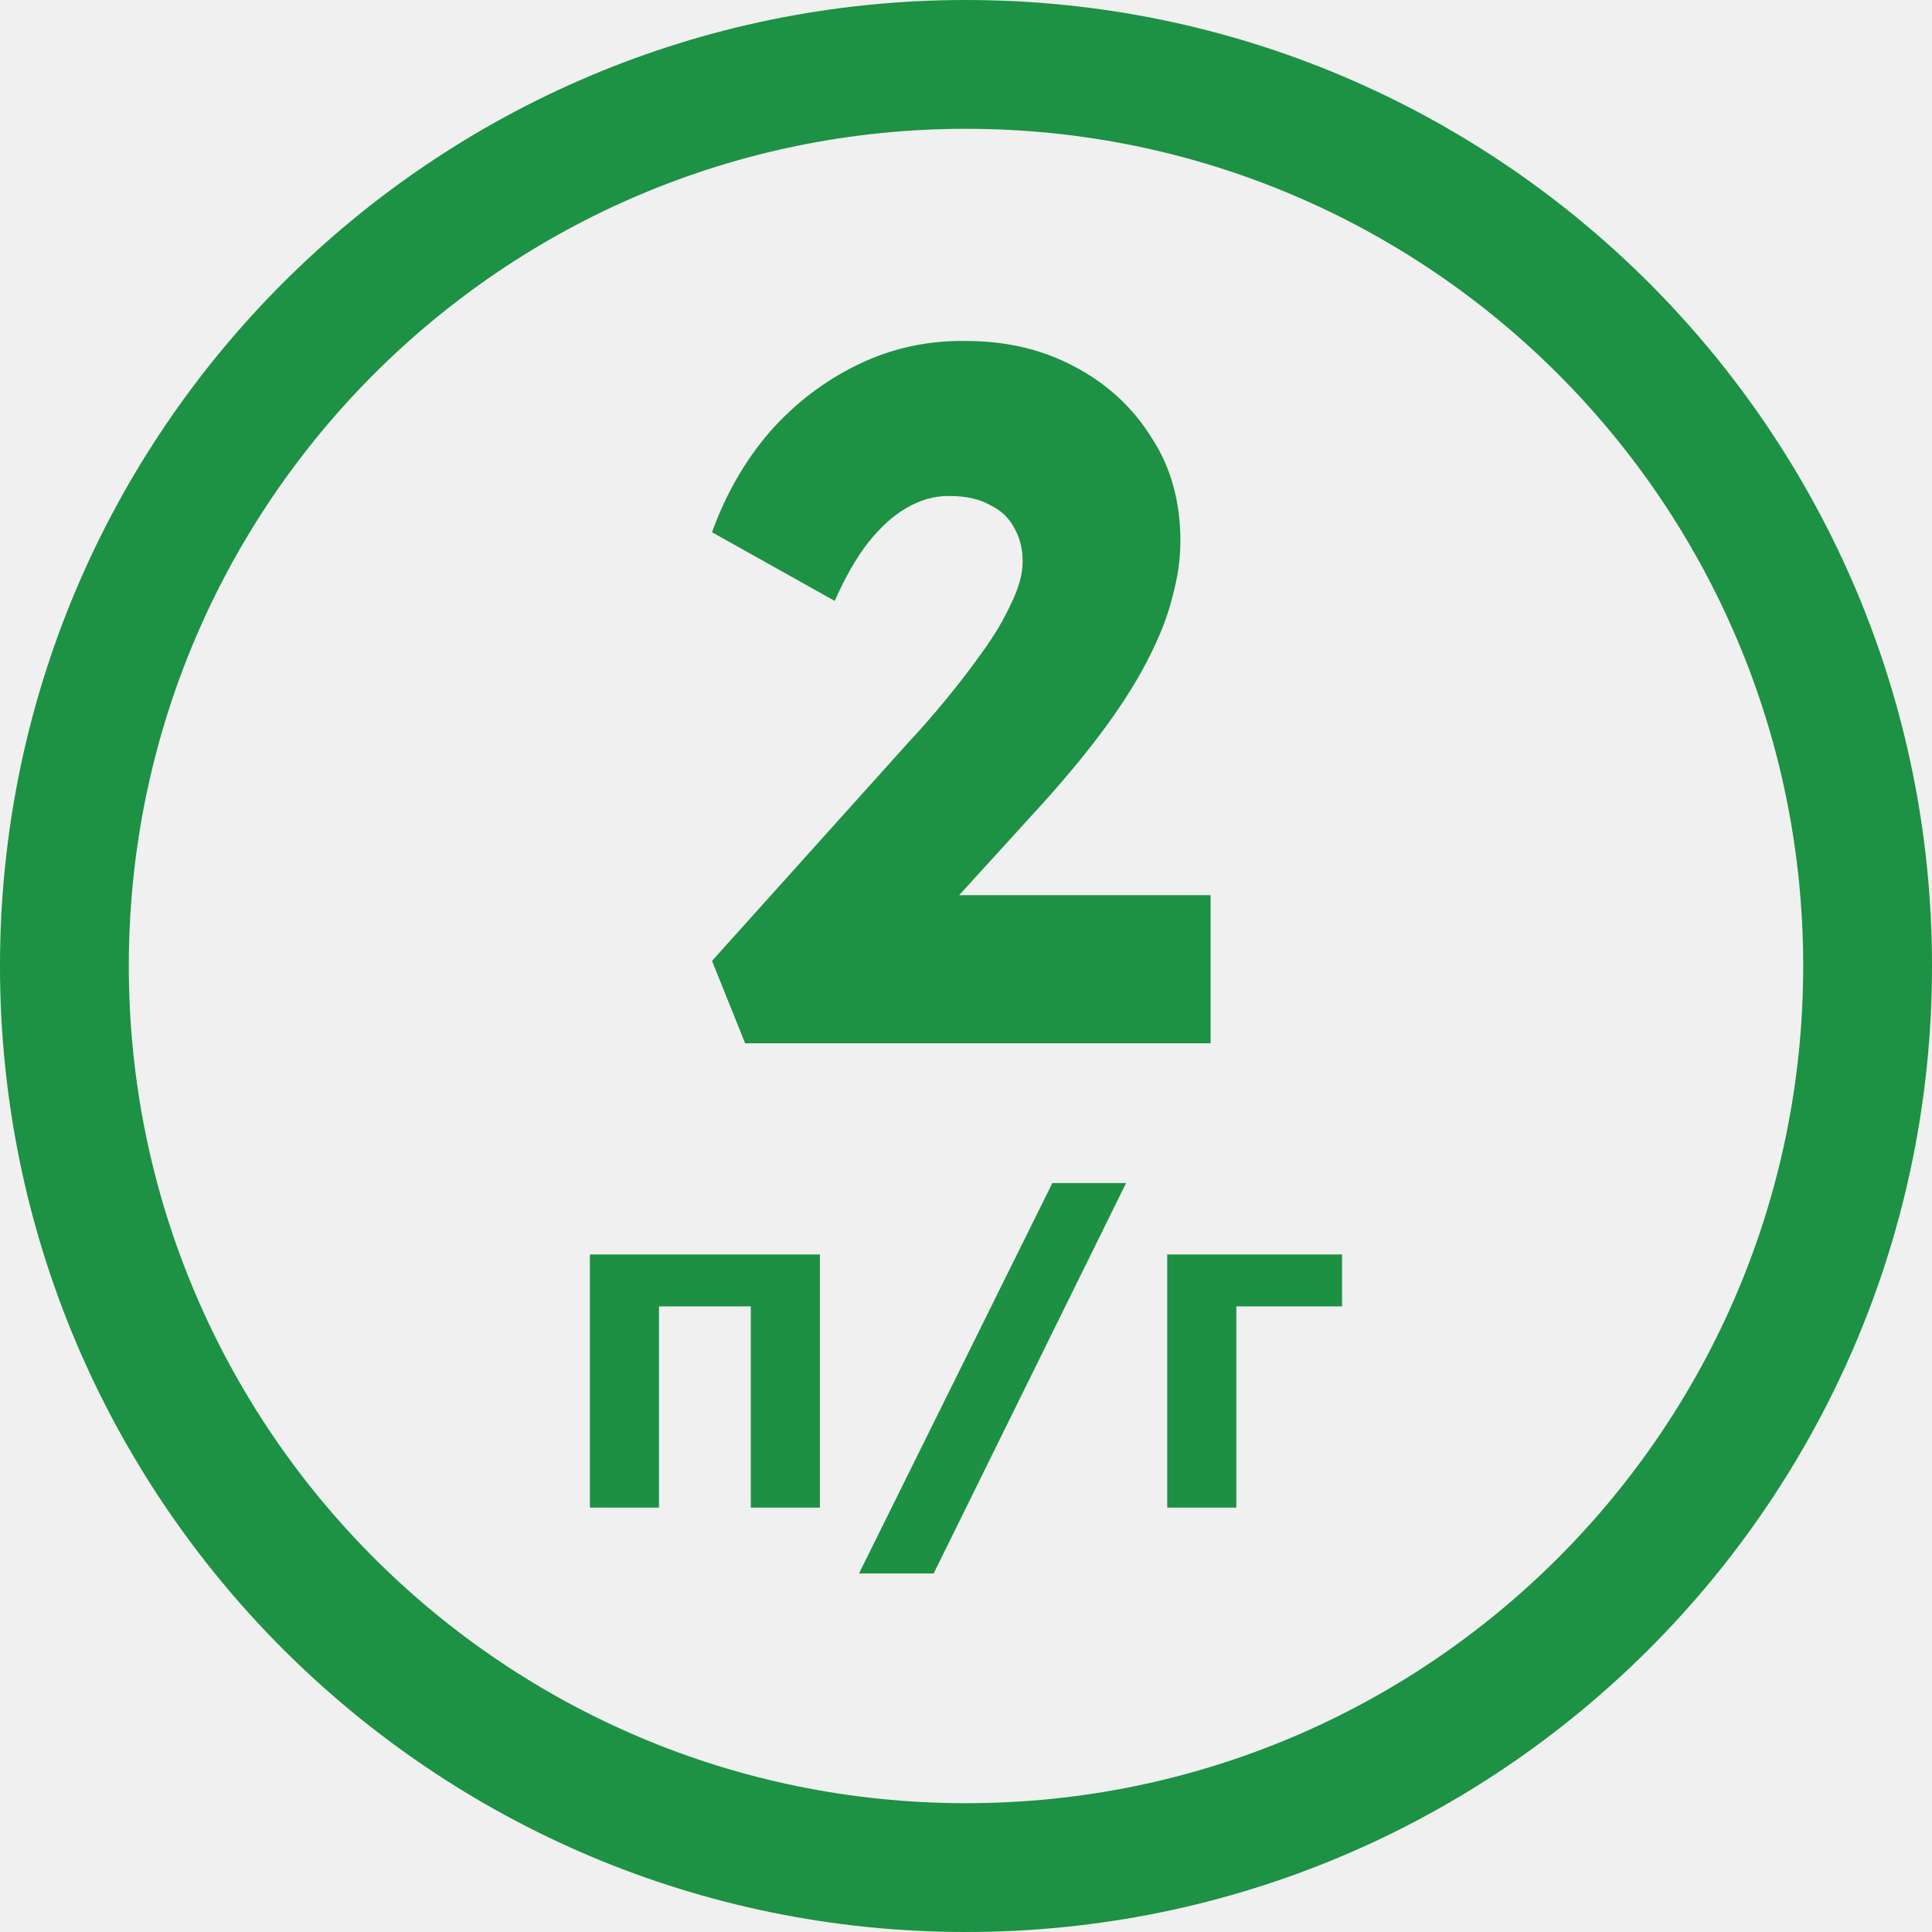
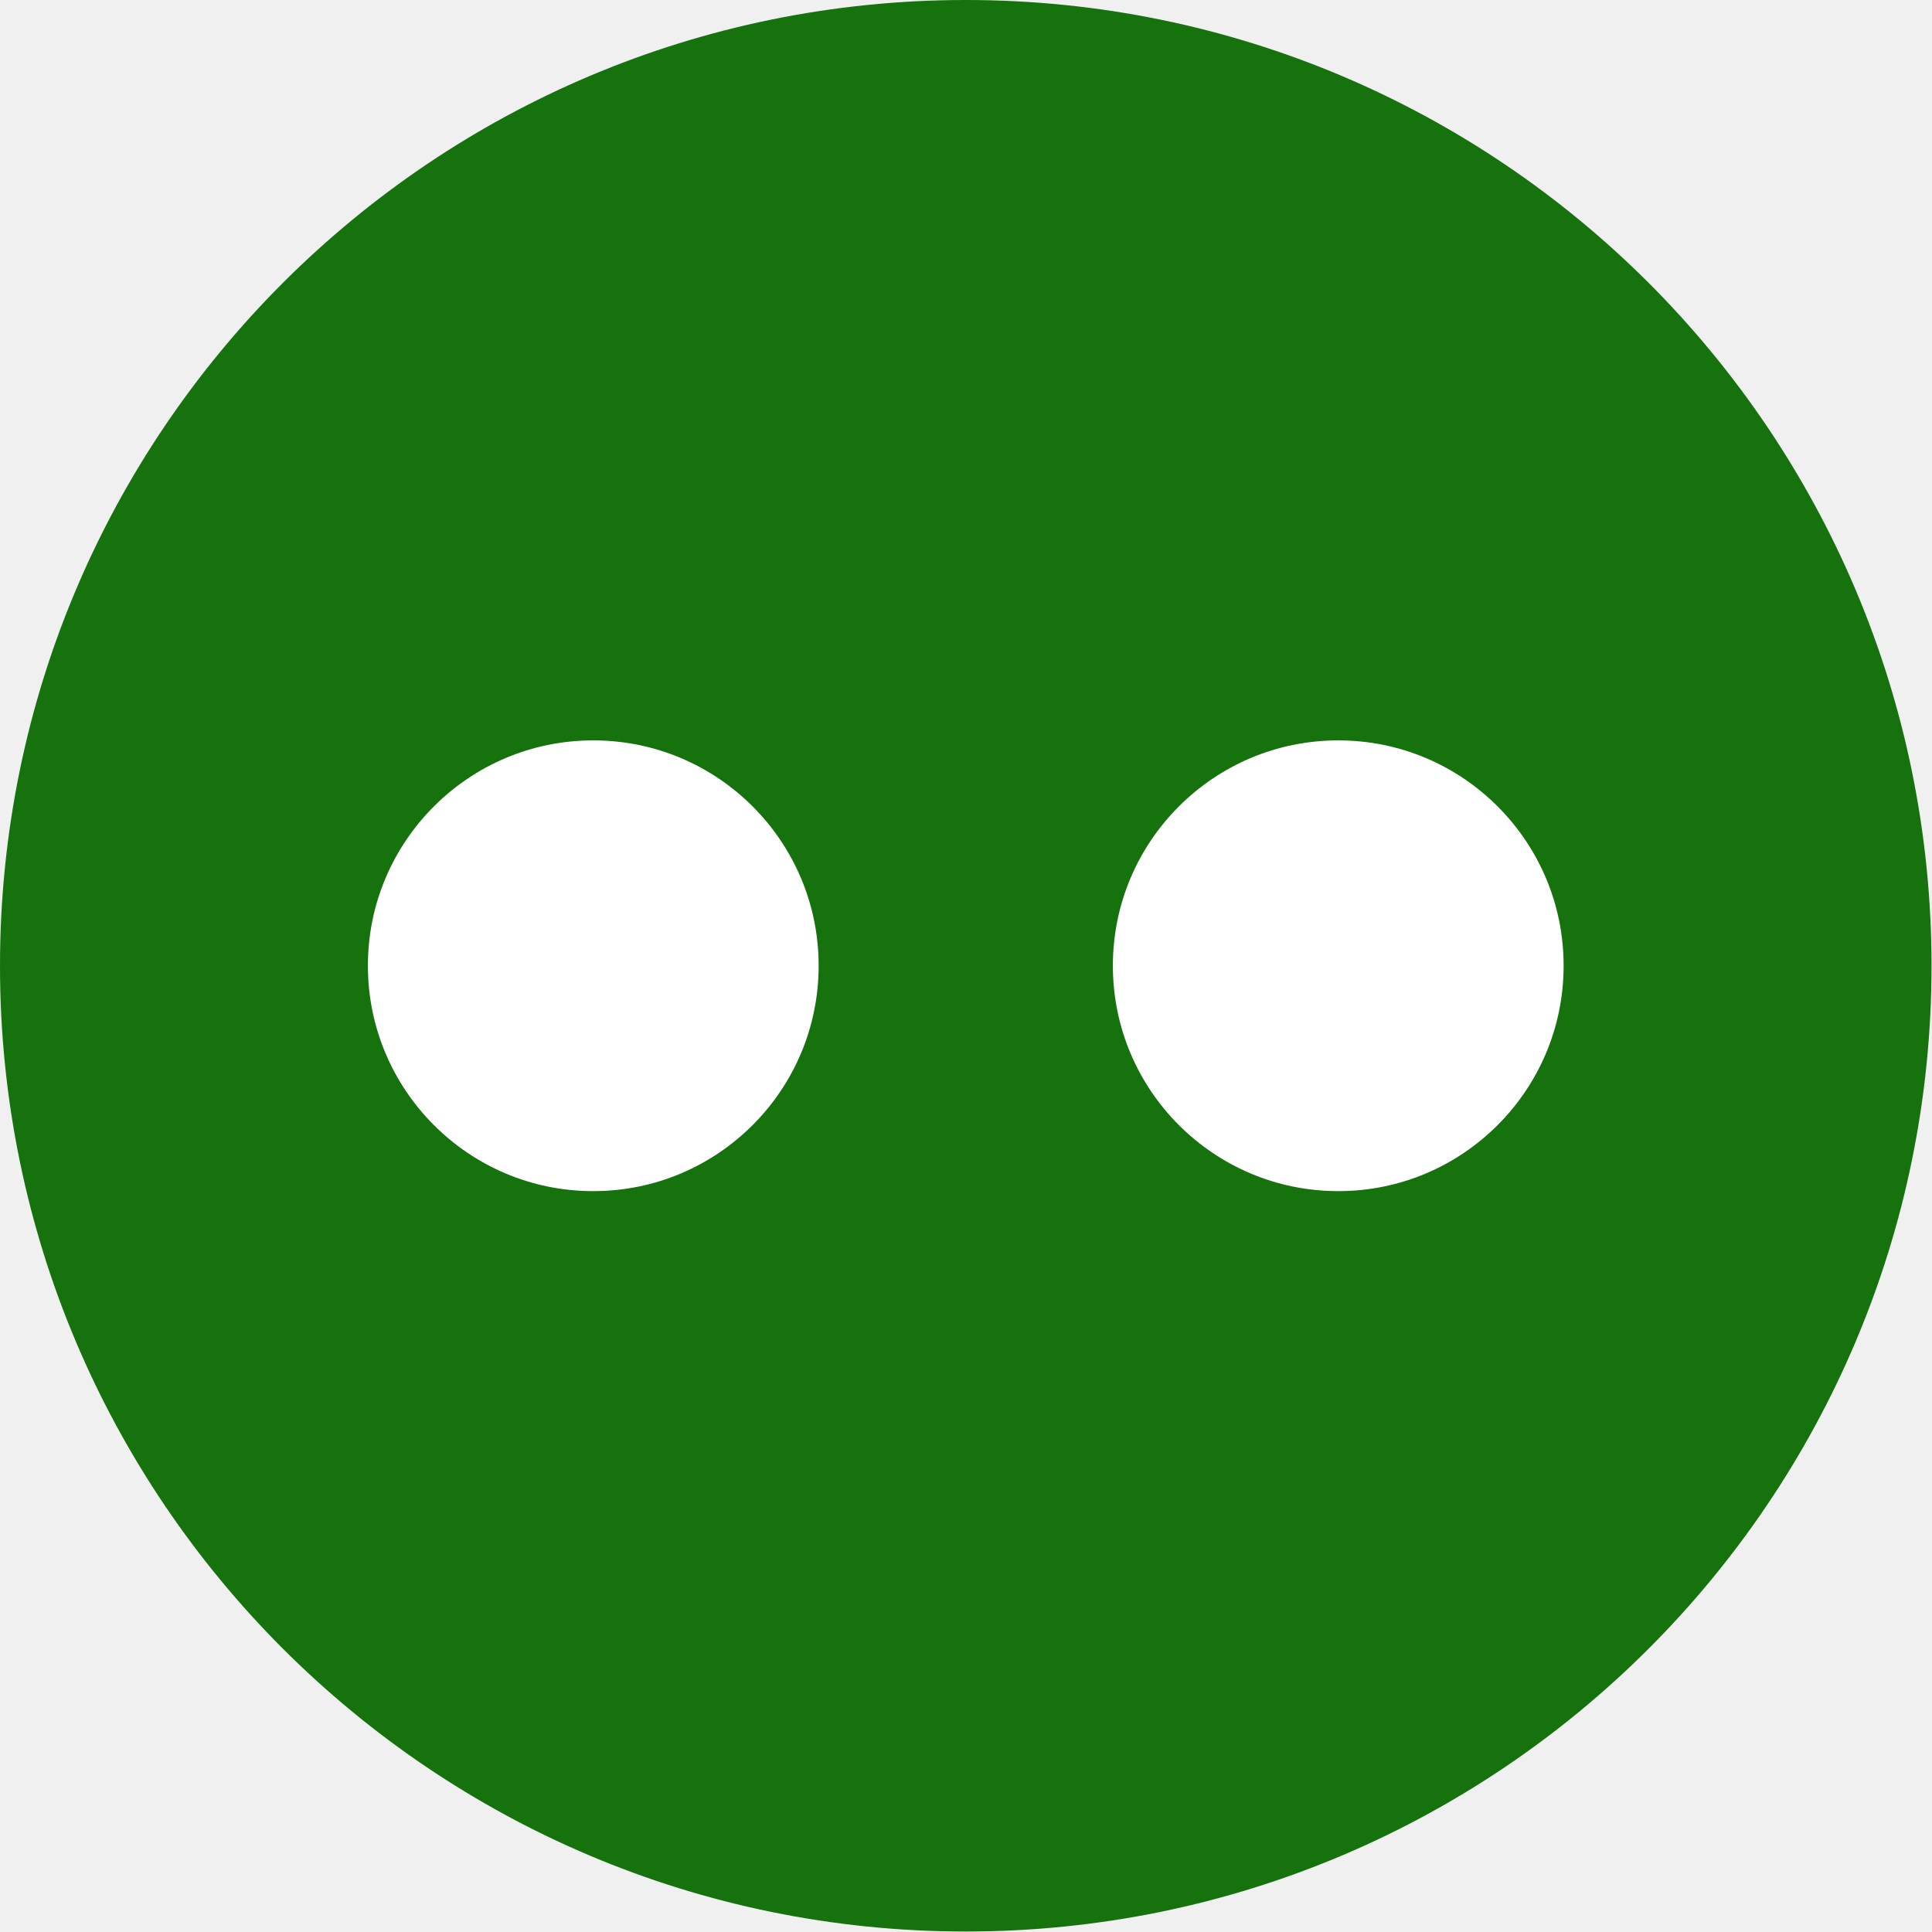
- <svg xmlns="http://www.w3.org/2000/svg" width="150" height="150" viewBox="0 0 150 150" fill="none">
-   <path fill-rule="evenodd" clip-rule="evenodd" d="M75 150C116.421 150 150 116.421 150 75C150 33.579 116.421 0 75 0C33.579 0 0 33.579 0 75C0 116.421 33.579 150 75 150ZM75 140C110.899 140 140 110.899 140 75C140 39.102 110.899 10 75 10C39.102 10 10 39.102 10 75C10 110.899 39.102 140 75 140Z" fill="#1D9144" />
-   <path d="M57.853 81L55.282 74.603L70.478 57.697C71.385 56.732 72.343 55.641 73.351 54.422C74.359 53.204 75.317 51.96 76.224 50.691C77.181 49.371 77.937 48.102 78.492 46.883C79.097 45.665 79.399 44.573 79.399 43.608C79.399 42.593 79.172 41.705 78.719 40.943C78.315 40.181 77.685 39.598 76.829 39.191C76.022 38.735 74.964 38.506 73.653 38.506C72.544 38.506 71.461 38.811 70.402 39.42C69.344 40.029 68.336 40.943 67.378 42.161C66.471 43.329 65.614 44.827 64.808 46.655L55.282 41.324C56.341 38.379 57.828 35.79 59.743 33.556C61.708 31.322 64.002 29.571 66.622 28.302C69.243 27.032 72.04 26.423 75.014 26.474C78.139 26.474 80.936 27.134 83.406 28.454C85.926 29.774 87.916 31.602 89.378 33.937C90.89 36.221 91.646 38.912 91.646 42.009C91.646 43.38 91.445 44.801 91.041 46.274C90.689 47.746 90.084 49.32 89.227 50.995C88.421 52.62 87.337 54.371 85.976 56.25C84.615 58.129 82.952 60.159 80.987 62.342L69.268 75.212L67.681 69.501H93.99V81H57.853Z" fill="#1D9144" />
-   <path d="M63.656 97.395V117.051H58.292V101.427H51.164V117.051H45.8V97.395H63.656ZM66.693 122.163L81.705 91.851H87.429L72.489 122.163H66.693ZM104.196 97.395V101.427H95.988V117.051H90.624V97.395H104.196Z" fill="#1D9044" />
+ <svg xmlns="http://www.w3.org/2000/svg" width="20" height="20" viewBox="0 0 20 20" fill="none">
+   <g clip-path="url(#clip0_27_24)">
+     <path d="M9.998 19.995C15.519 19.995 19.995 15.519 19.995 9.998C19.995 4.476 15.519 0 9.998 0C4.476 0 0 4.476 0 9.998C0 15.519 4.476 19.995 9.998 19.995Z" fill="#15720D" />
+     <path d="M6.141 12.997C7.798 12.997 9.141 11.654 9.141 9.997C9.141 8.341 7.798 6.998 6.141 6.998C4.485 6.998 3.142 8.341 3.142 9.997C3.142 11.654 4.485 12.997 6.141 12.997Z" fill="white" stroke="#15720D" stroke-width="1.333" />
+     <path d="M13.854 12.997C15.51 12.997 16.853 11.654 16.853 9.997C16.853 8.341 15.51 6.998 13.854 6.998C12.197 6.998 10.854 8.341 10.854 9.997C10.854 11.654 12.197 12.997 13.854 12.997Z" fill="white" stroke="#15720D" stroke-width="1.333" />
+   </g>
+   <defs>
+     <clipPath id="clip0_27_24">
+       <rect width="19.995" height="19.995" fill="white" />
+     </clipPath>
+   </defs>
</svg>
